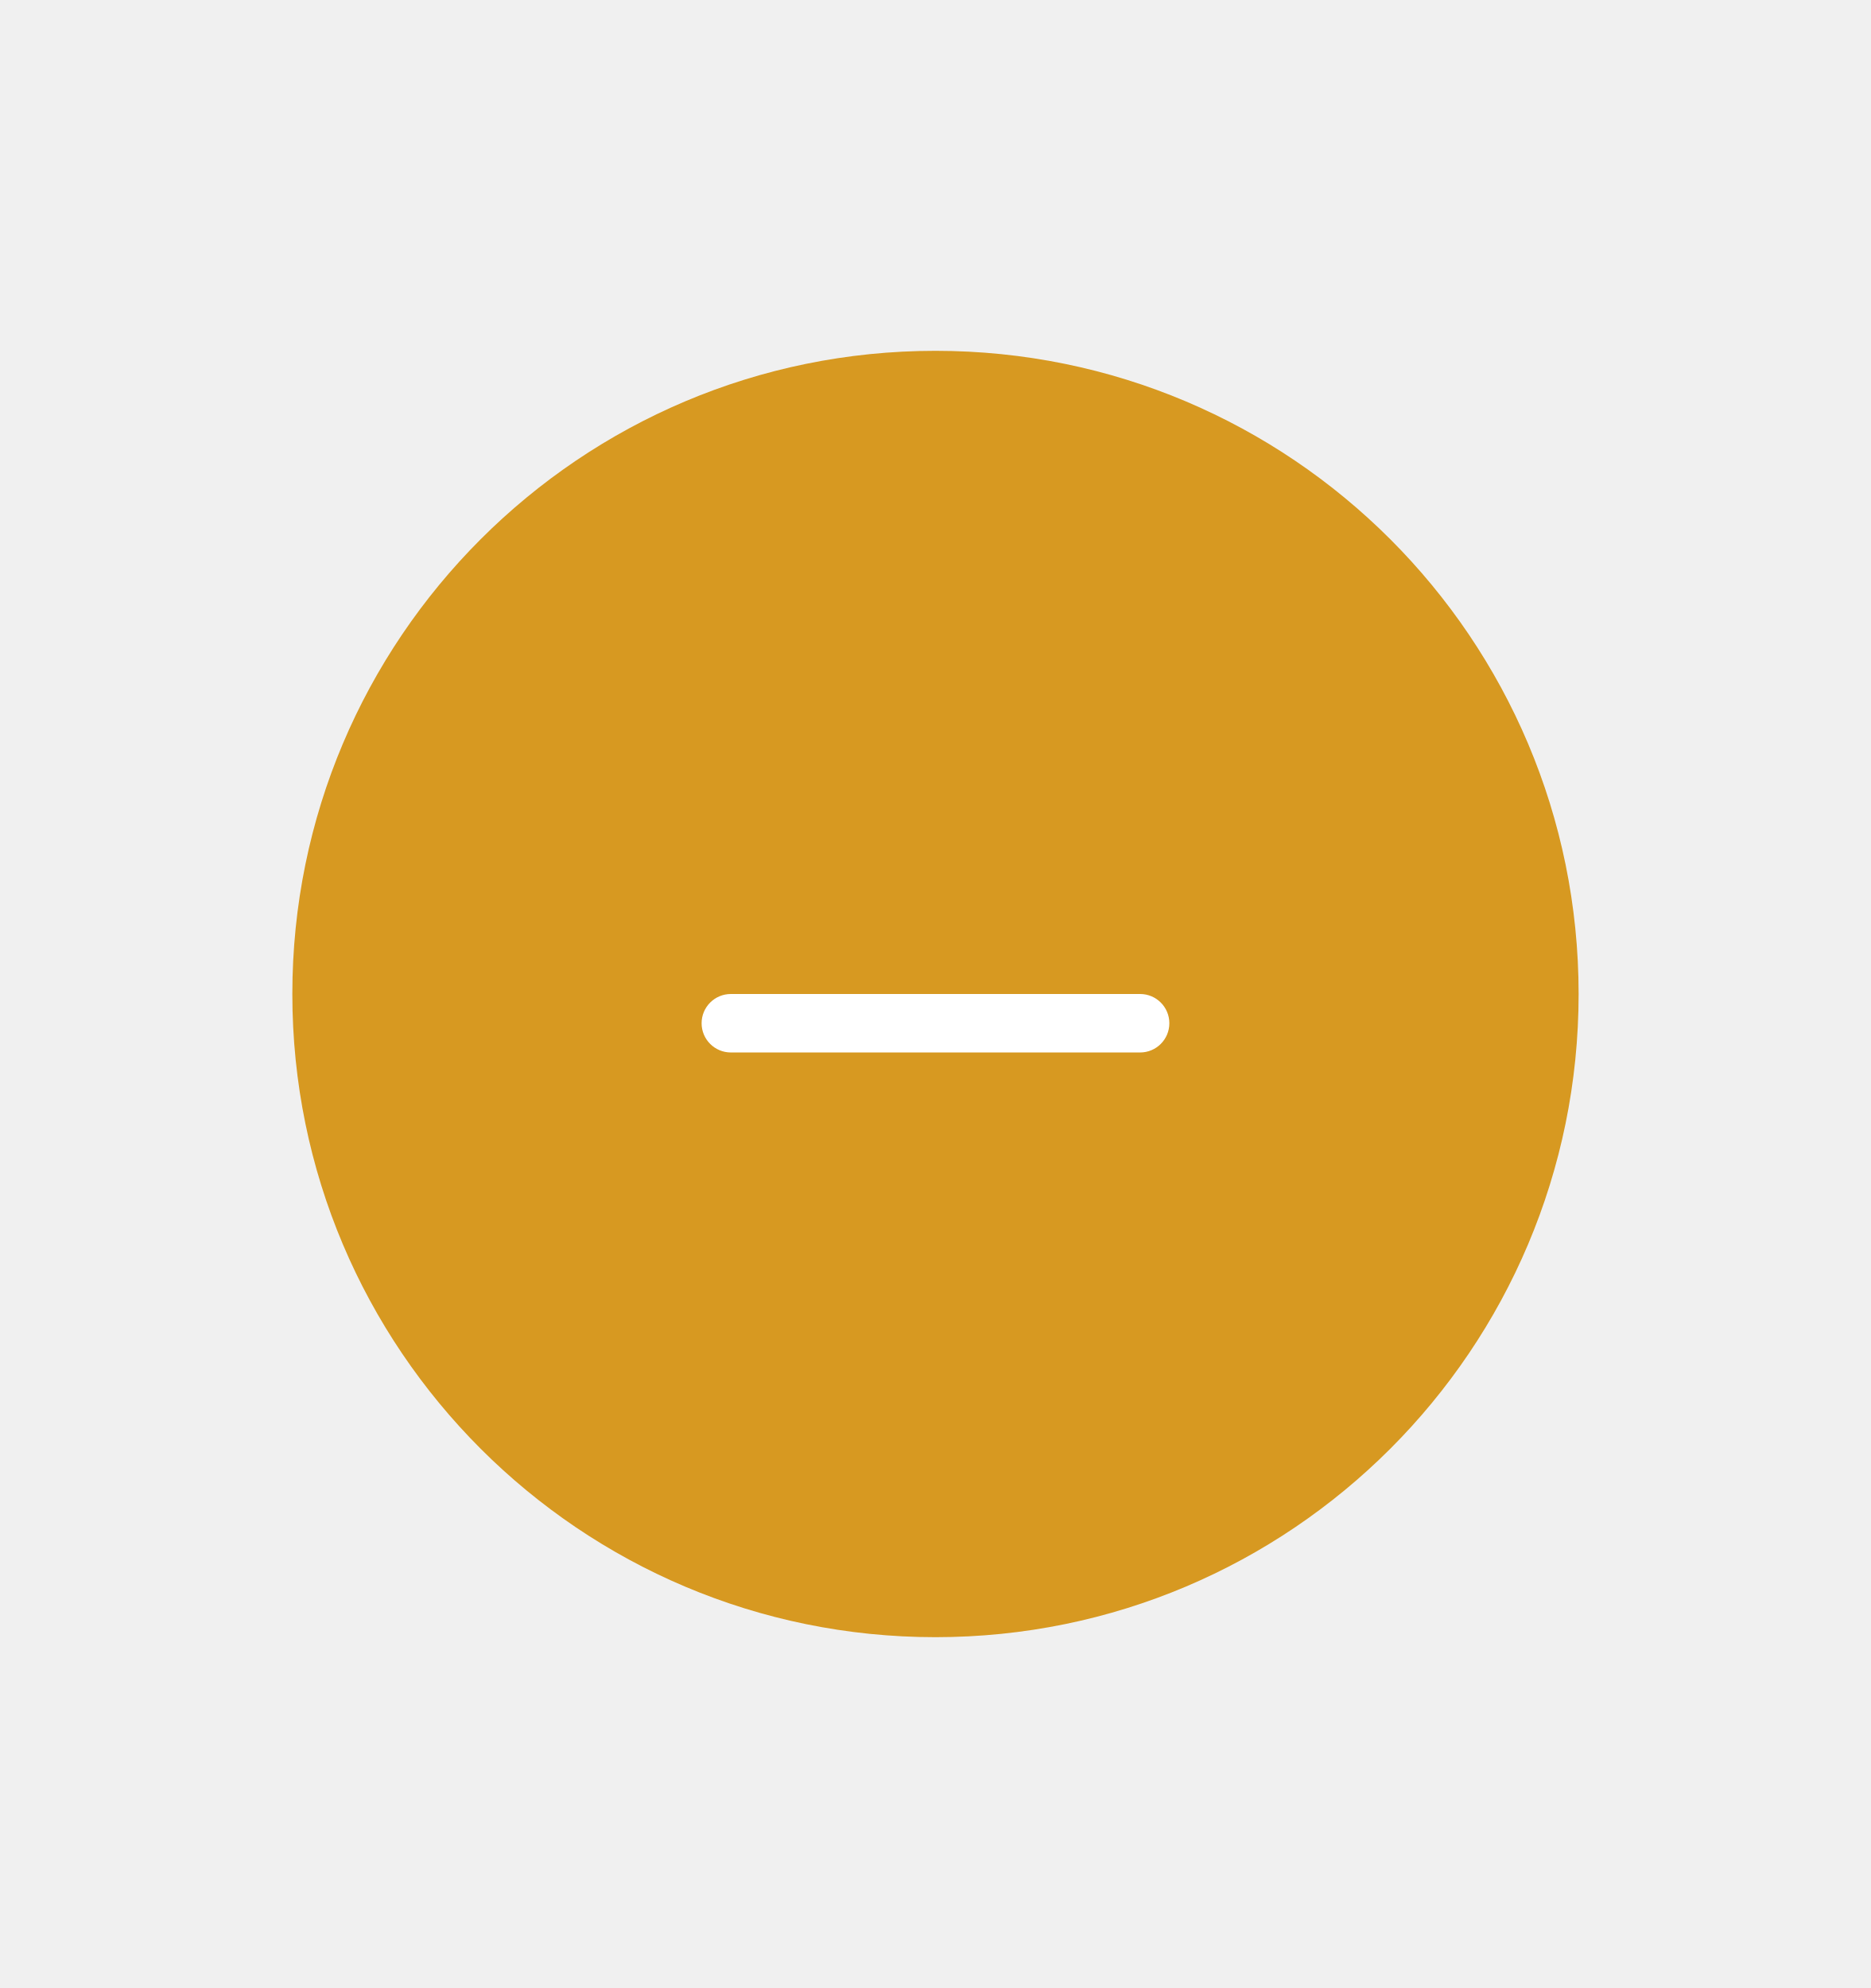
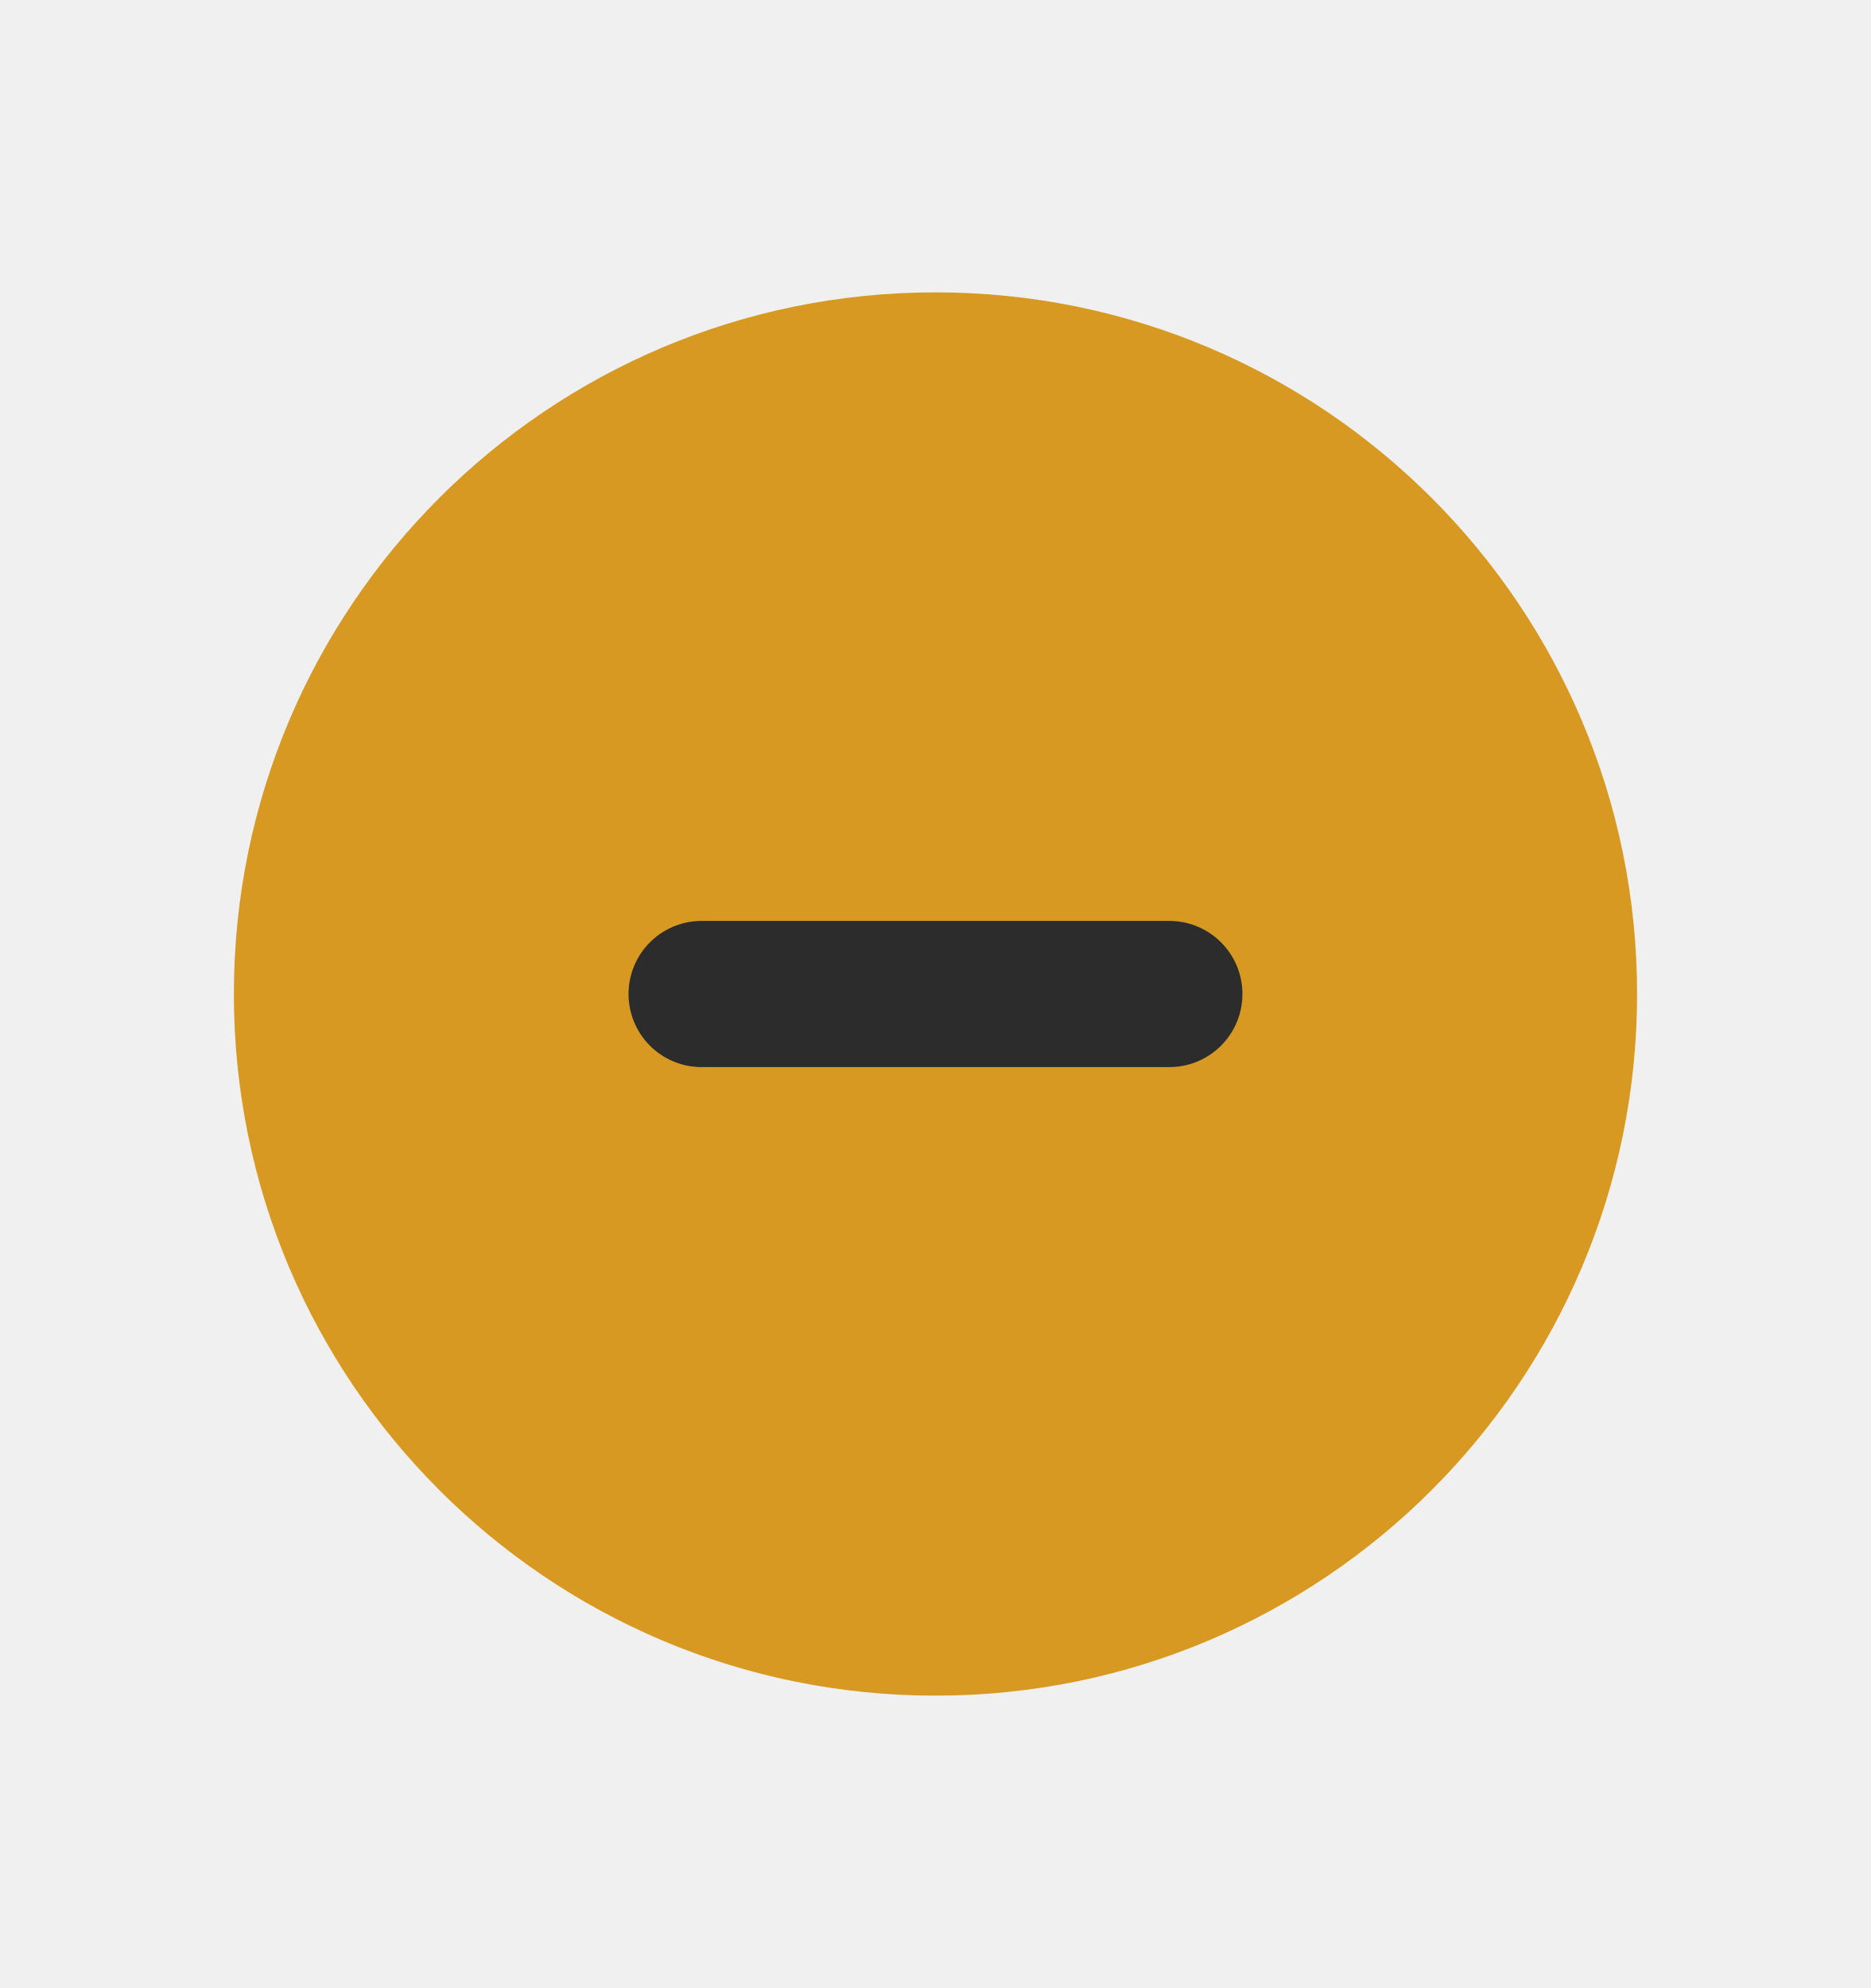
<svg xmlns="http://www.w3.org/2000/svg" width="32" height="34">
  <g transform="translate(-61 -667.362)">
    <path d="M21 585.362h32v34H21z" style="fill:none" transform="translate(40 82)" />
-     <circle cx="77" cy="684.362" r="11" style="opacity:1;fill:#d79921;fill-opacity:1;stroke-width:8;stroke-linecap:round;stroke-linejoin:round;paint-order:stroke fill markers" />
-     <rect width="8" height="1" x="73" y="684.362" rx=".5" ry=".5" style="fill:#fff;paint-order:stroke fill markers" />
+     <circle cx="77" cy="684.362" r="12" style="opacity:1;fill:#d79921;fill-opacity:1;stroke-width:8;stroke-linecap:round;stroke-linejoin:round;paint-order:stroke fill markers" />
+     <path d="M73 684.362h8" style="stroke:#2c2c2c;stroke-width:2.5;stroke-linecap:round;fill:none" />
  </g>
</svg>
